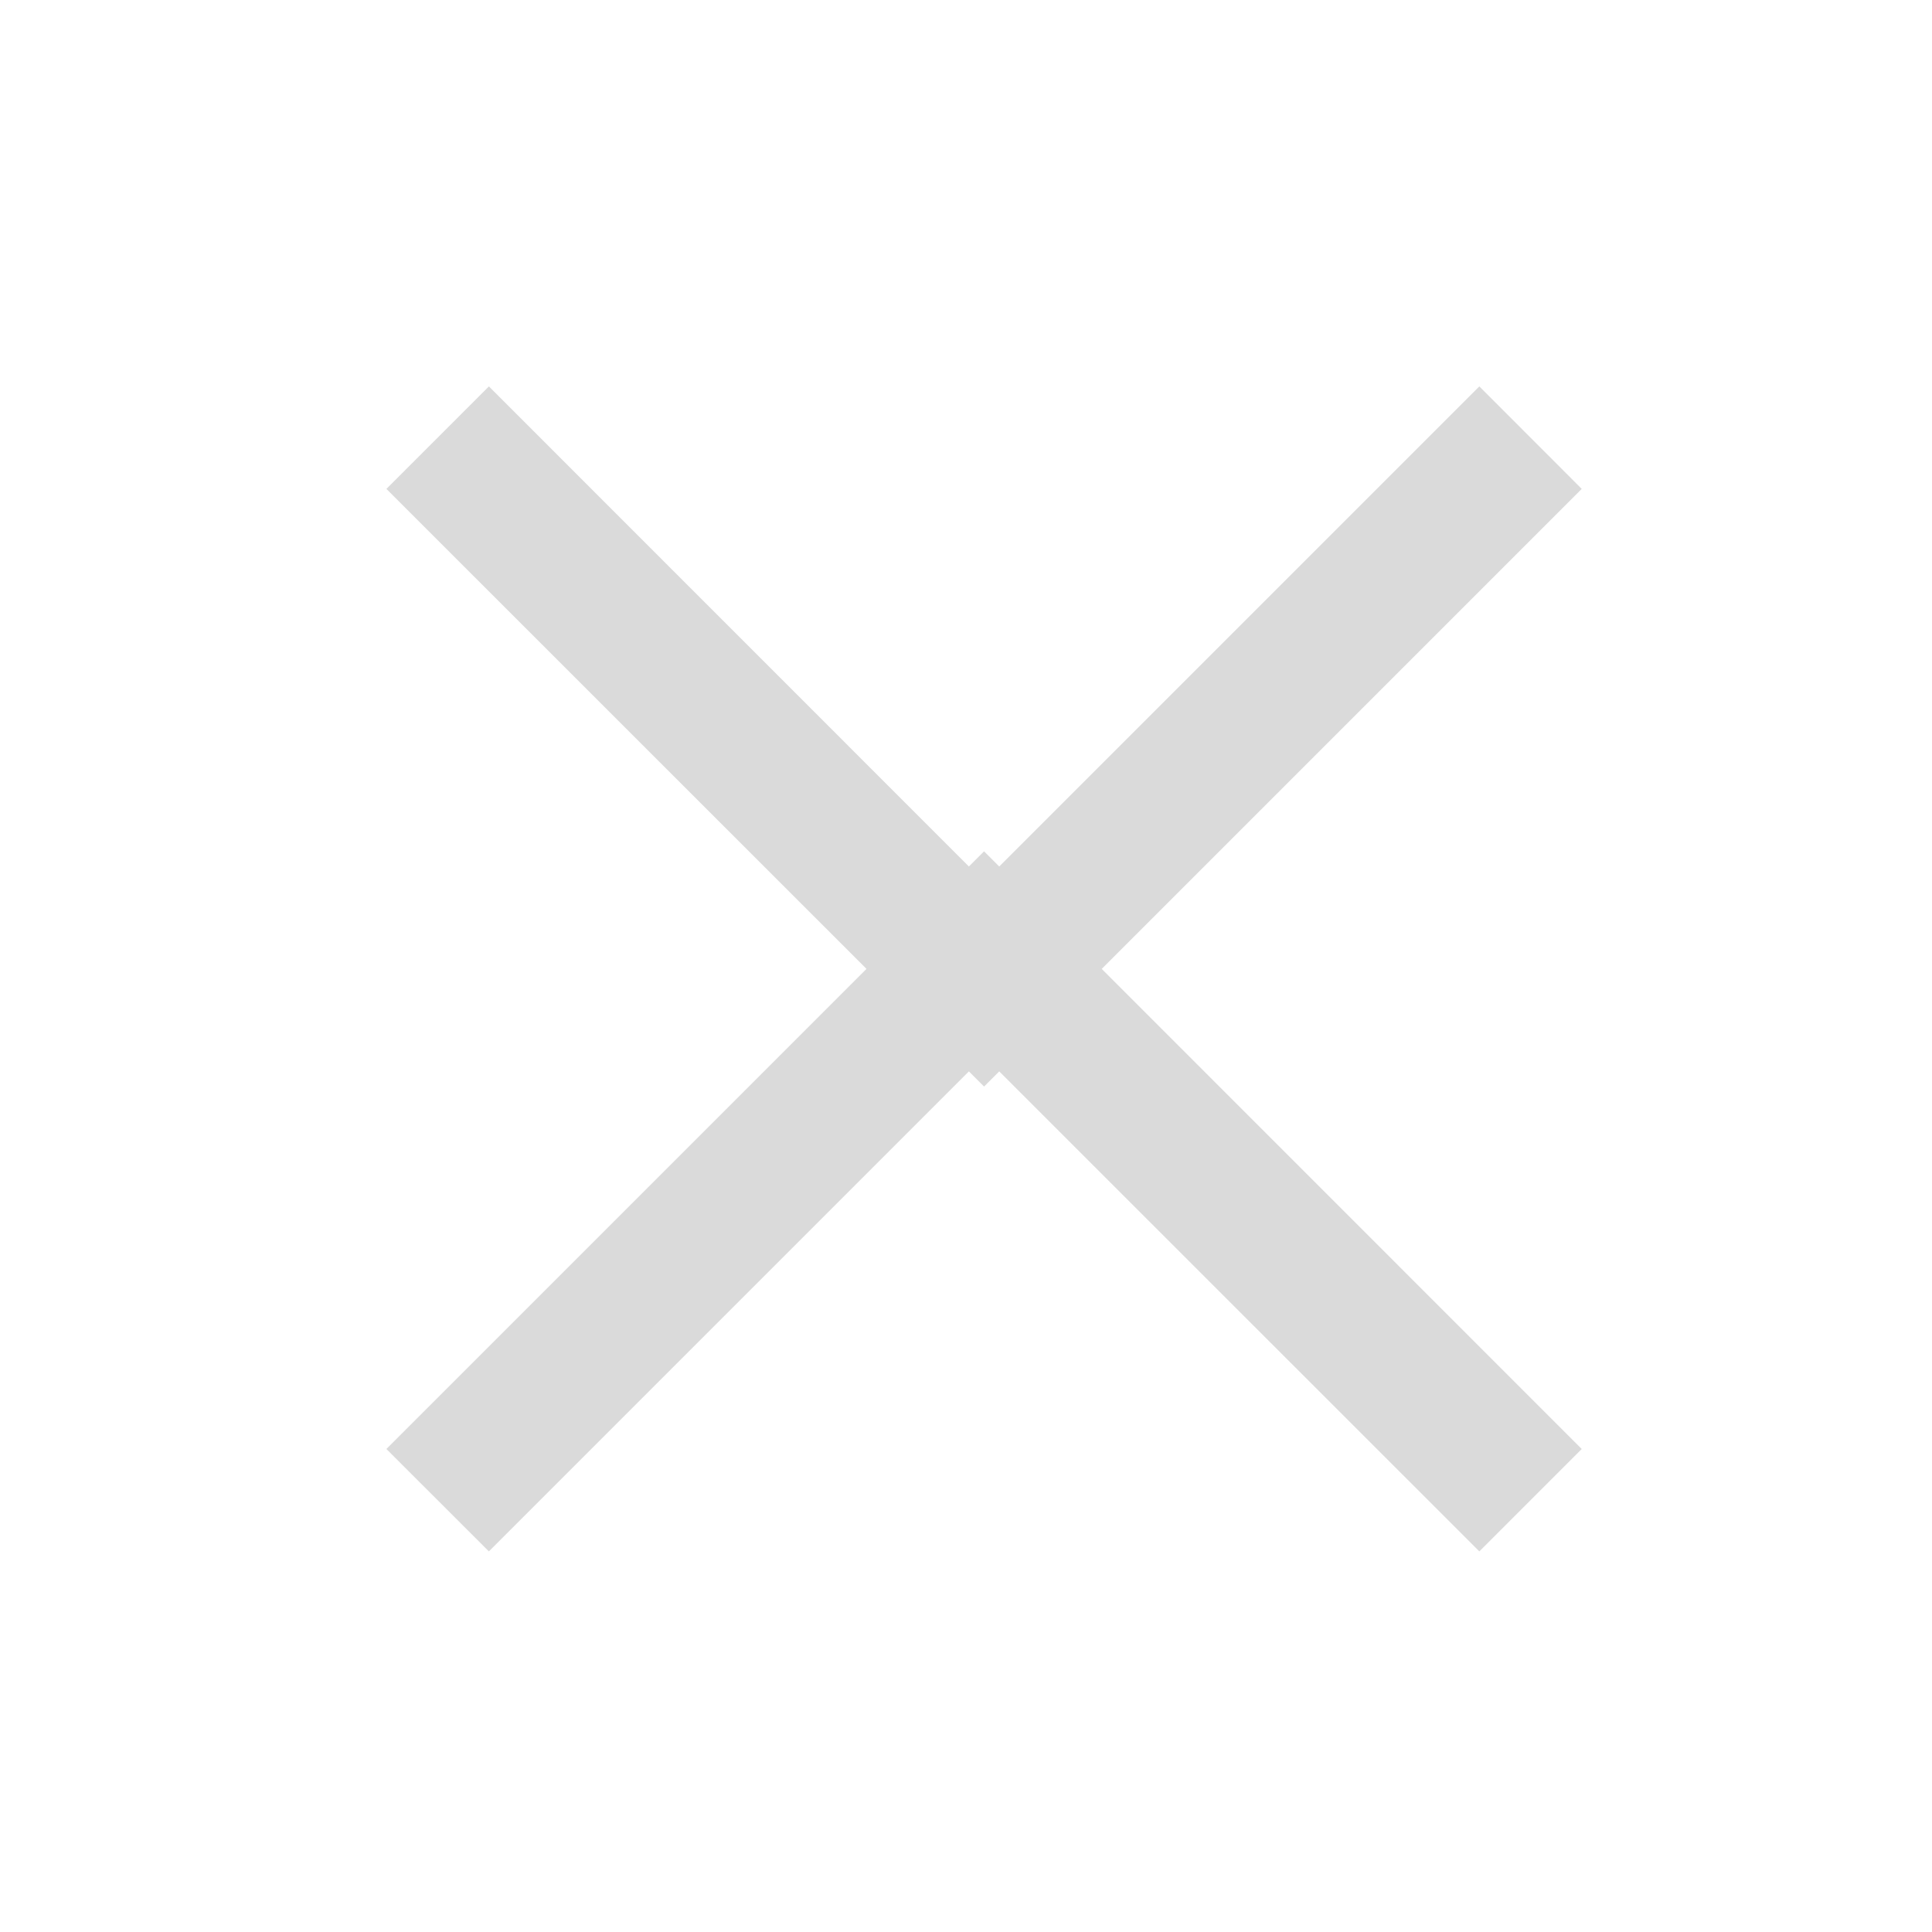
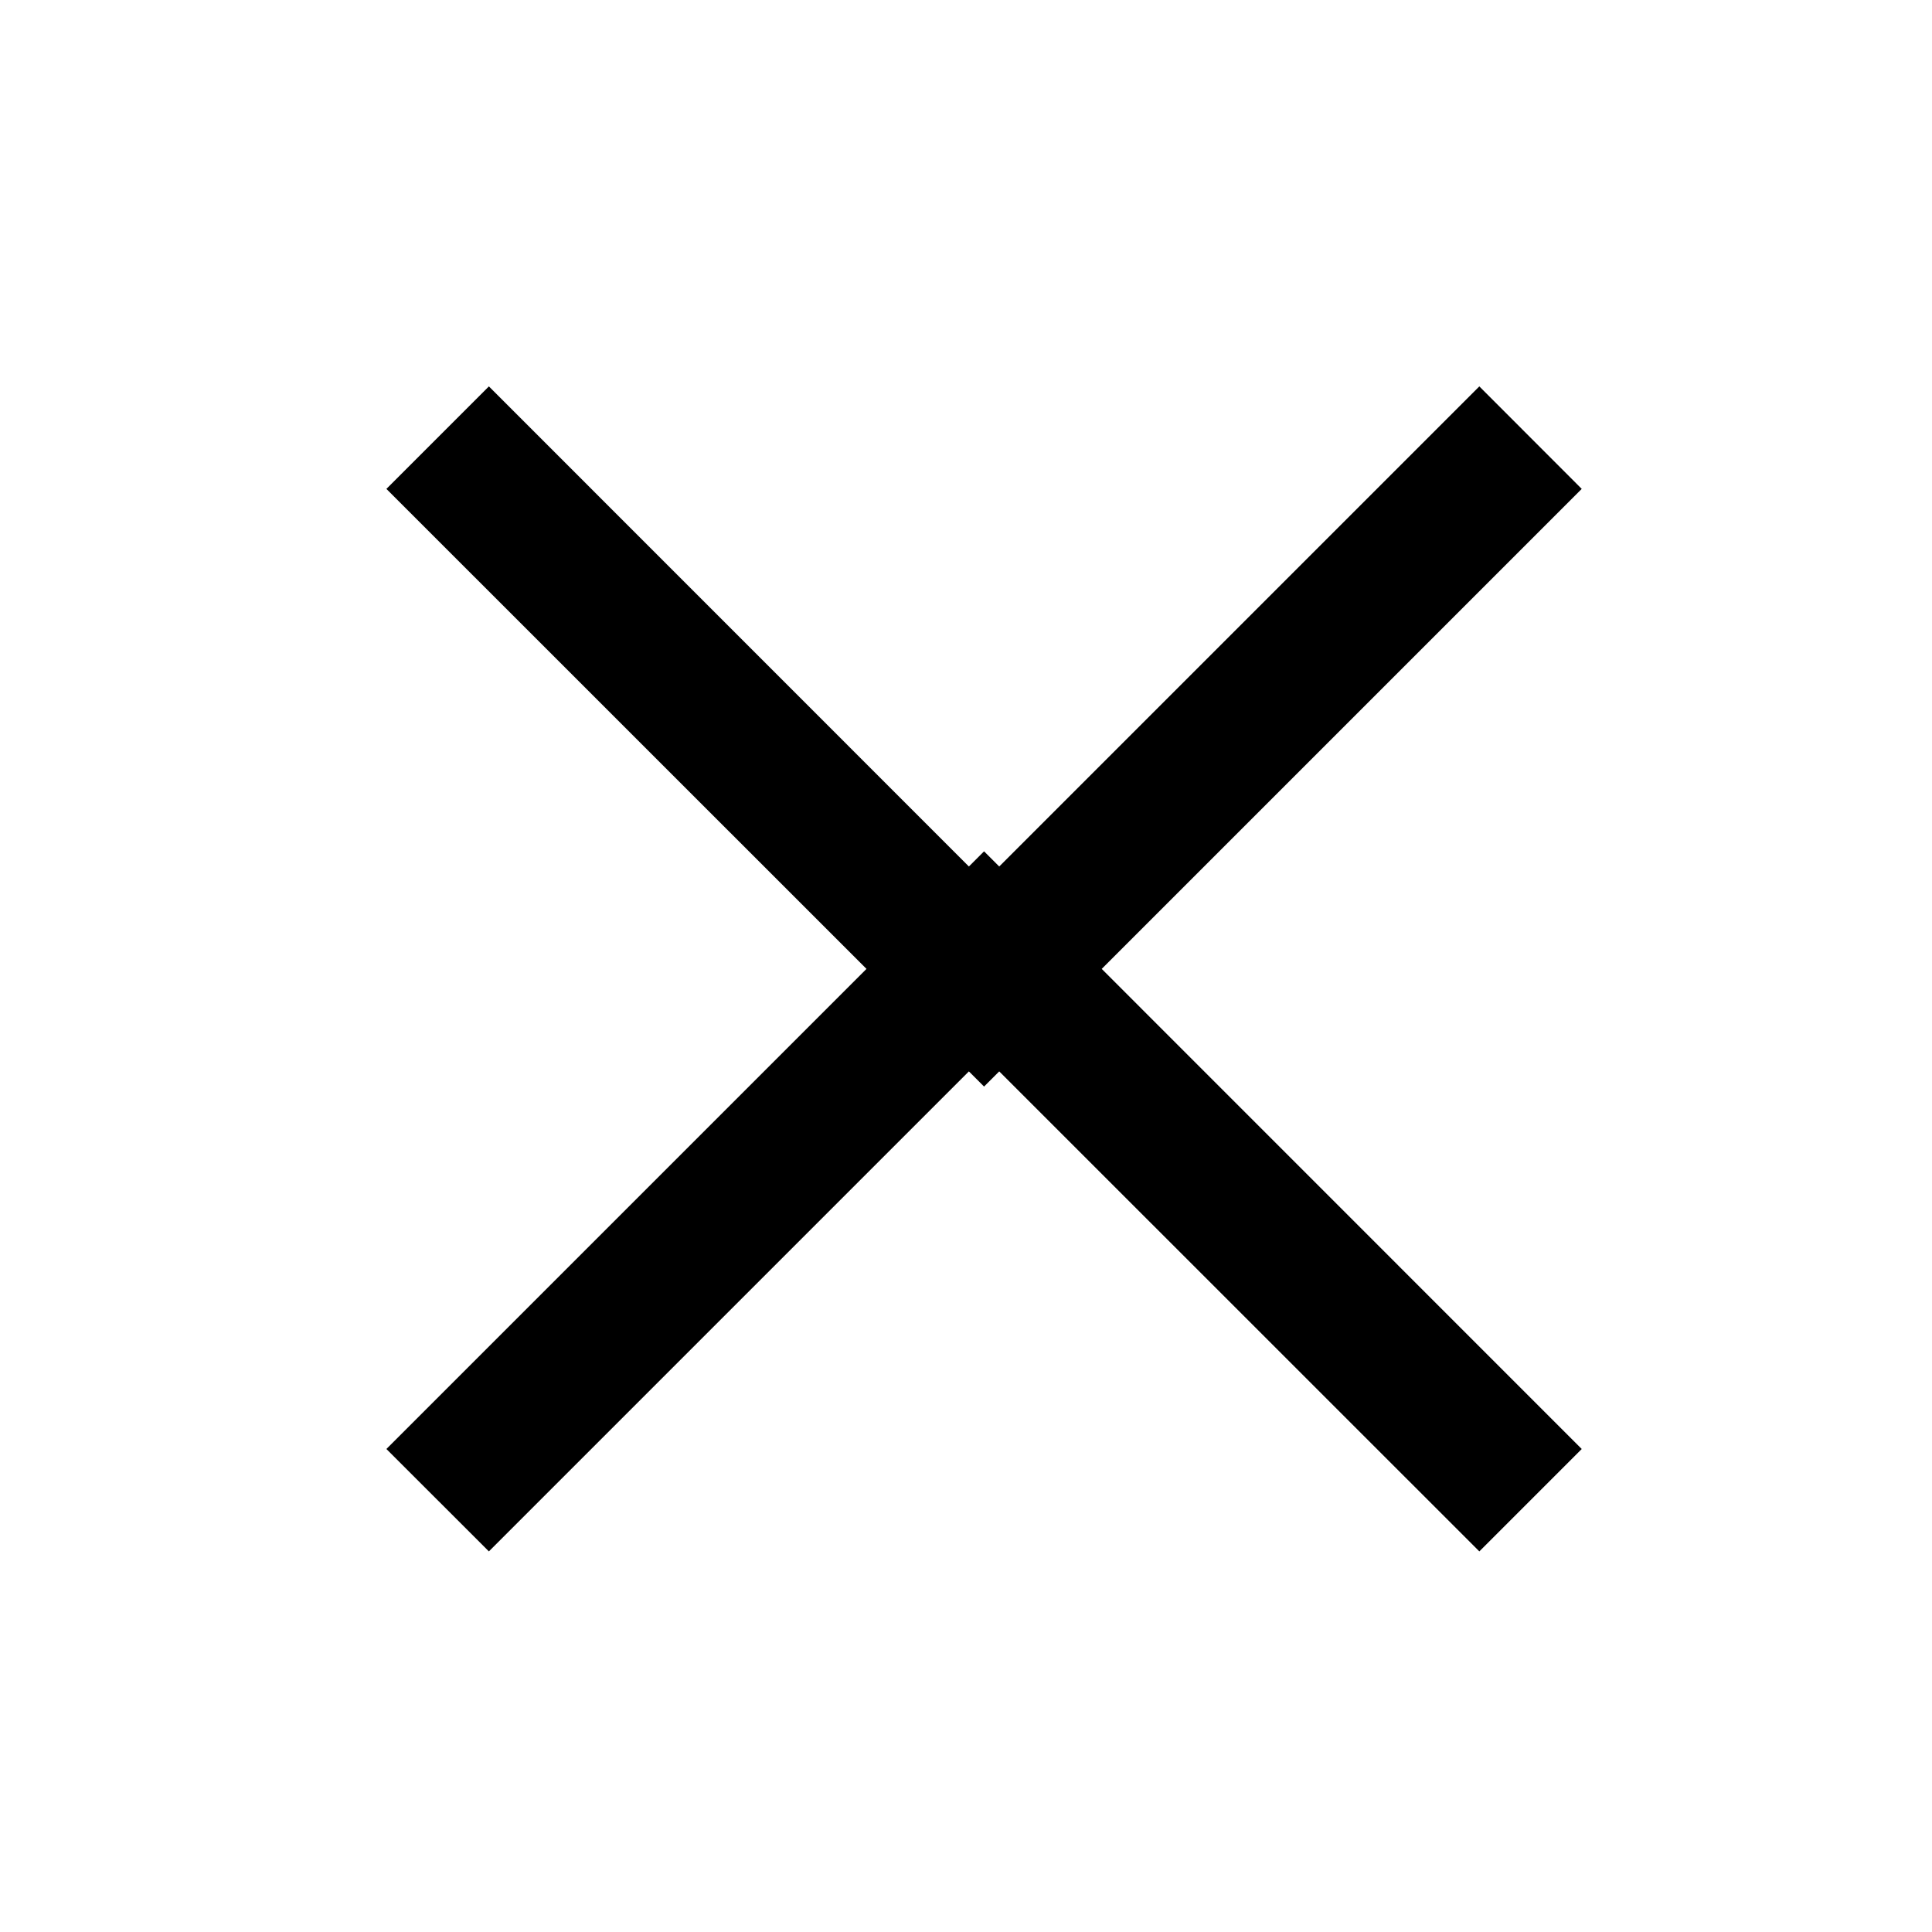
<svg xmlns="http://www.w3.org/2000/svg" width="20" height="20" viewBox="0 0 20 20" fill="none">
-   <path d="M10.03 8.97L10.187 8.813L10.344 8.97L15.314 4L16.374 5.061L11.405 10.03L16.374 15L15.314 16.06L10.344 11.091L10.187 11.248L10.03 11.091L5.061 16.06L4 15L8.97 10.03L4 5.061L5.061 4L10.03 8.97Z" fill="#DADADA" />
+   <path d="M10.03 8.97L10.187 8.813L10.344 8.97L15.314 4L16.374 5.061L11.405 10.03L16.374 15L15.314 16.06L10.344 11.091L10.187 11.248L10.03 11.091L5.061 16.06L4 15L8.97 10.03L4 5.061L5.061 4L10.03 8.97Z" fill="currentColor" />
</svg>
